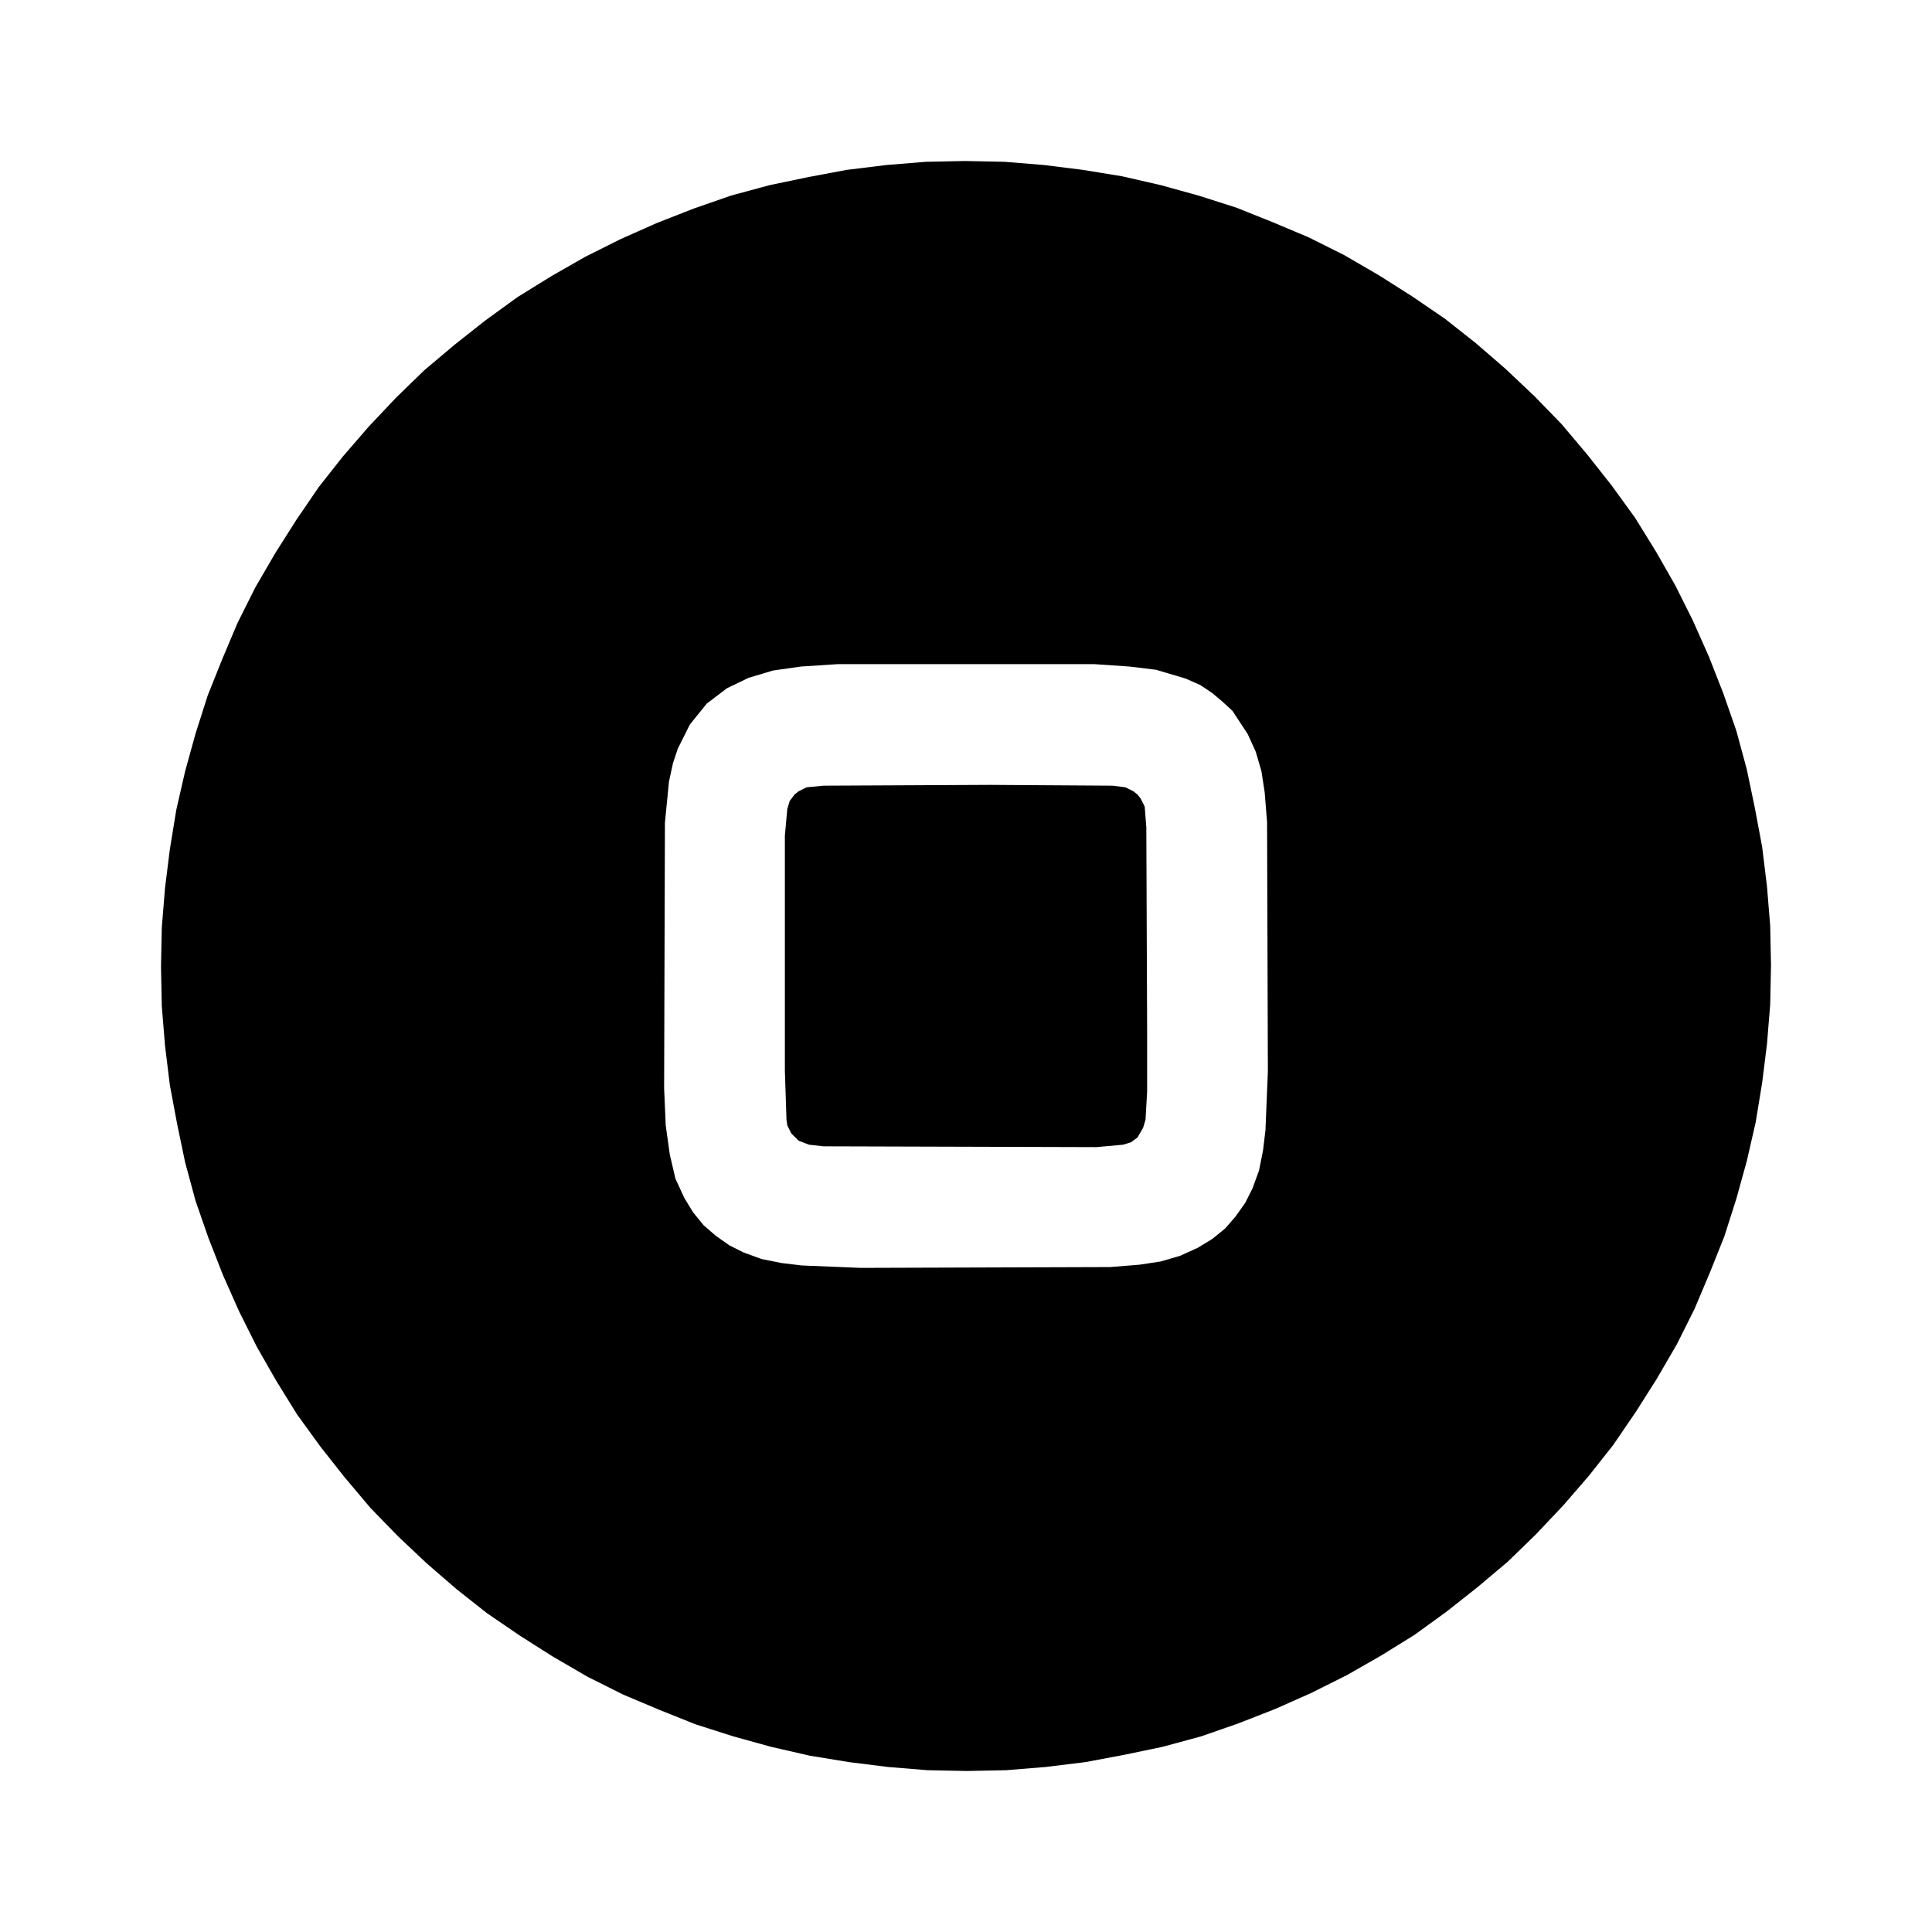
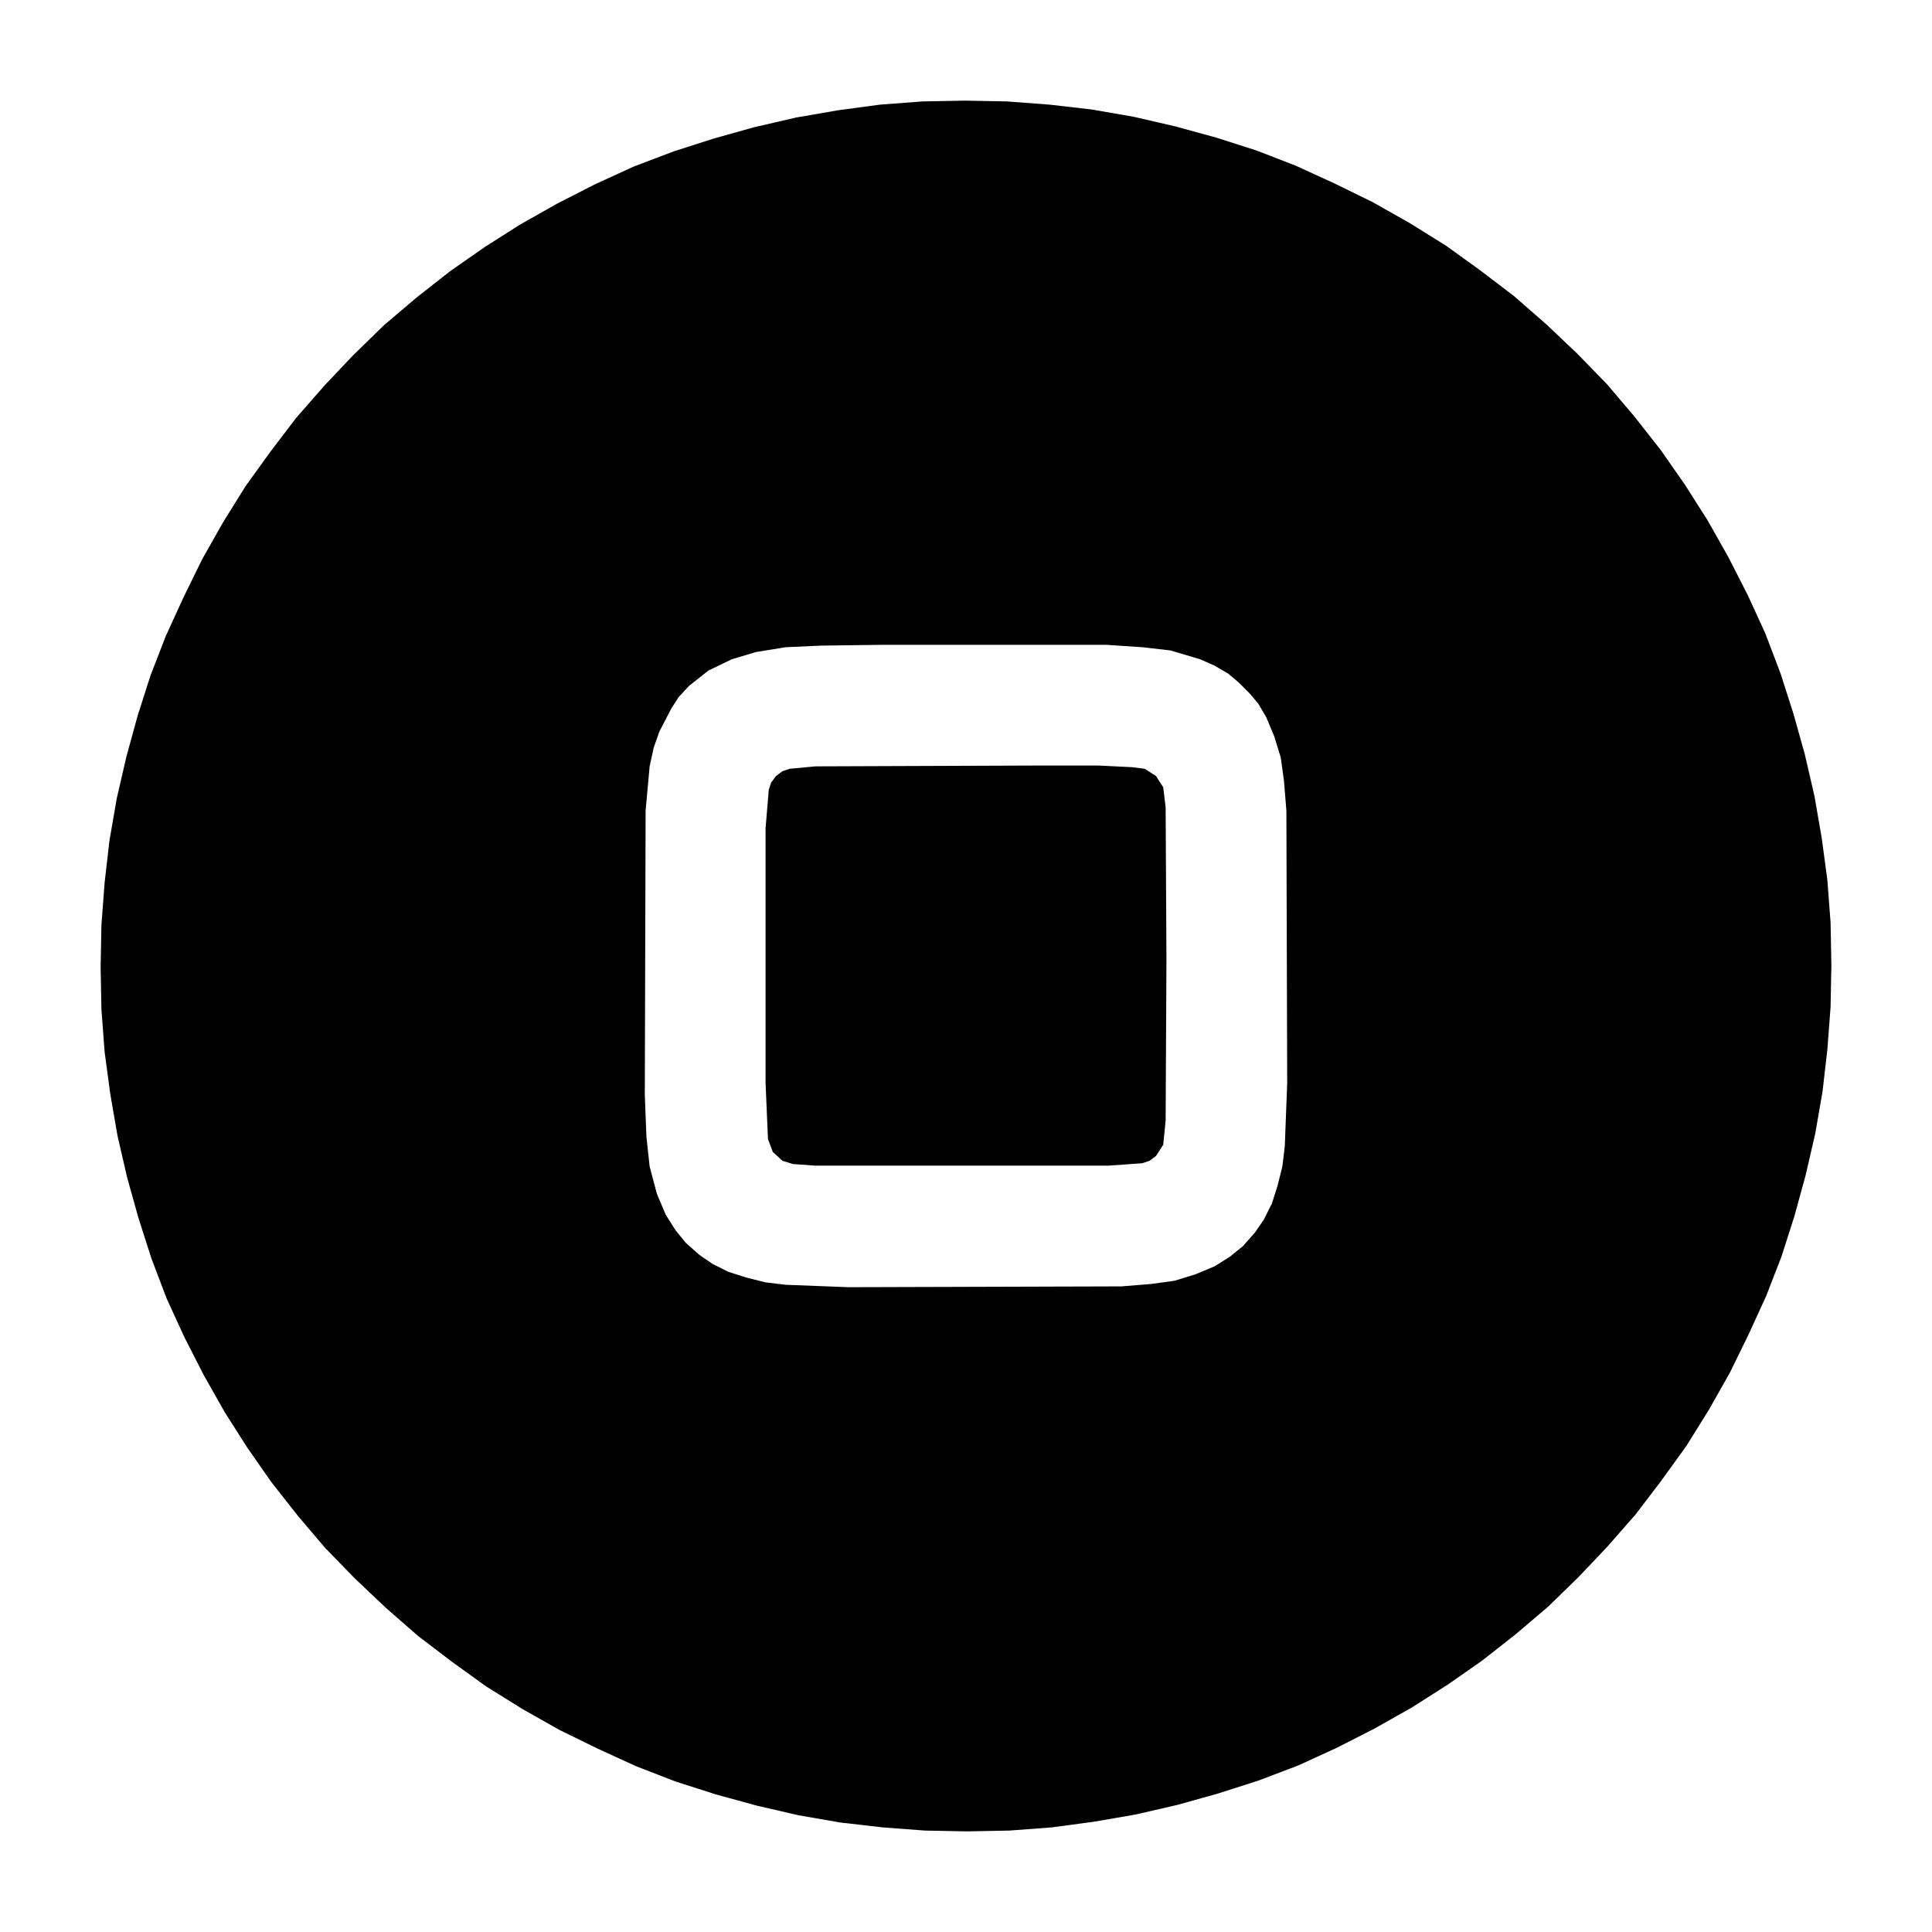
<svg xmlns="http://www.w3.org/2000/svg" viewBox="0 0 24 24" fill="currentColor">
-   <path fill-rule="evenodd" d="M22 11.99L21.99 11.5L21.95 11.01L21.89 10.52L21.8 10.04L21.7 9.56L21.57 9.08L21.41 8.62L21.23 8.16L21.03 7.71L20.81 7.27L20.57 6.85L20.31 6.43L20.02 6.03L19.72 5.65L19.4 5.27L19.06 4.92L18.7 4.58L18.33 4.26L17.95 3.96L17.54 3.68L17.13 3.42L16.7 3.17L16.26 2.95L15.81 2.76L15.36 2.58L14.89 2.43L14.42 2.3L13.94 2.19L13.45 2.11L12.97 2.05L12.48 2.01L11.99 2L11.5 2.01L11.01 2.05L10.52 2.11L10.04 2.2L9.56 2.3L9.08 2.43L8.62 2.59L8.16 2.77L7.71 2.97L7.27 3.19L6.85 3.43L6.43 3.69L6.03 3.98L5.65 4.28L5.27 4.6L4.92 4.94L4.58 5.3L4.26 5.67L3.96 6.05L3.68 6.46L3.42 6.87L3.17 7.3L2.95 7.74L2.76 8.19L2.58 8.64L2.43 9.11L2.3 9.58L2.19 10.06L2.11 10.55L2.05 11.03L2.01 11.52L2 12.01L2.01 12.5L2.05 12.99L2.11 13.48L2.2 13.96L2.3 14.44L2.43 14.92L2.59 15.38L2.77 15.84L2.97 16.29L3.19 16.73L3.43 17.15L3.69 17.57L3.98 17.97L4.28 18.35L4.6 18.73L4.94 19.08L5.3 19.42L5.67 19.74L6.05 20.04L6.46 20.32L6.87 20.58L7.3 20.83L7.74 21.05L8.19 21.24L8.64 21.42L9.11 21.57L9.58 21.7L10.06 21.81L10.55 21.89L11.03 21.95L11.52 21.99L12.01 22L12.5 21.99L12.99 21.95L13.48 21.89L13.96 21.8L14.44 21.7L14.92 21.57L15.38 21.41L15.84 21.23L16.29 21.03L16.73 20.81L17.15 20.57L17.57 20.31L17.97 20.02L18.35 19.72L18.73 19.4L19.08 19.06L19.42 18.7L19.74 18.33L20.04 17.95L20.32 17.54L20.58 17.13L20.83 16.7L21.05 16.26L21.24 15.81L21.42 15.36L21.57 14.89L21.7 14.42L21.81 13.94L21.89 13.45L21.95 12.97L21.99 12.48ZM11.1 8.25L13.59 8.25L14.03 8.28L14.36 8.32L14.73 8.43L14.91 8.51L15.06 8.61L15.19 8.72L15.31 8.83L15.5 9.12L15.6 9.34L15.67 9.58L15.71 9.84L15.74 10.21L15.75 13.31L15.72 14.04L15.69 14.29L15.64 14.54L15.56 14.76L15.47 14.94L15.35 15.11L15.22 15.26L15.06 15.39L14.88 15.5L14.66 15.6L14.42 15.67L14.16 15.71L13.79 15.74L10.69 15.75L9.96 15.72L9.71 15.69L9.46 15.64L9.24 15.56L9.06 15.47L8.89 15.35L8.74 15.22L8.61 15.06L8.5 14.88L8.39 14.64L8.32 14.34L8.27 13.98L8.25 13.52L8.26 10.22L8.31 9.71L8.36 9.48L8.42 9.3L8.57 9L8.78 8.74L9.03 8.55L9.3 8.42L9.6 8.33L9.95 8.28L10.41 8.25ZM9.77 13.91L9.78 13.98L9.83 14.08L9.92 14.17L10.05 14.22L10.23 14.24L13.62 14.25L13.95 14.22L14.05 14.19L14.13 14.13L14.2 14.01L14.23 13.91L14.25 13.56L14.25 12.8L14.24 10.28L14.22 10.02L14.17 9.92L14.13 9.87L14.08 9.83L13.98 9.78L13.82 9.76L12.3 9.75L10.23 9.76L10.02 9.78L9.92 9.83L9.87 9.87L9.81 9.95L9.78 10.05L9.75 10.38L9.75 13.3Z" />
+   <path fill-rule="evenodd" d="M22.75 11.99L22.74 11.46L22.7 10.93L22.63 10.41L22.54 9.89L22.42 9.37L22.28 8.87L22.12 8.37L21.93 7.87L21.71 7.39L21.47 6.92L21.21 6.46L20.93 6.02L20.63 5.59L20.3 5.17L19.96 4.77L19.59 4.39L19.21 4.03L18.81 3.68L18.39 3.36L17.96 3.05L17.51 2.77L17.05 2.51L16.58 2.28L16.1 2.06L15.61 1.87L15.11 1.71L14.6 1.57L14.08 1.45L13.56 1.36L13.04 1.3L12.51 1.26L11.99 1.25L11.46 1.26L10.93 1.3L10.41 1.37L9.89 1.46L9.37 1.58L8.87 1.72L8.37 1.88L7.87 2.07L7.39 2.29L6.92 2.53L6.46 2.79L6.02 3.07L5.59 3.37L5.17 3.7L4.77 4.04L4.39 4.41L4.03 4.79L3.68 5.19L3.36 5.61L3.05 6.04L2.77 6.49L2.51 6.95L2.28 7.42L2.06 7.9L1.87 8.39L1.71 8.89L1.57 9.4L1.45 9.92L1.36 10.44L1.3 10.96L1.26 11.49L1.25 12.01L1.26 12.54L1.3 13.07L1.37 13.59L1.46 14.11L1.58 14.63L1.72 15.13L1.88 15.63L2.07 16.13L2.29 16.61L2.53 17.08L2.79 17.54L3.07 17.98L3.37 18.41L3.7 18.83L4.04 19.23L4.41 19.61L4.79 19.97L5.19 20.32L5.61 20.64L6.04 20.95L6.49 21.23L6.95 21.49L7.42 21.72L7.9 21.94L8.39 22.13L8.89 22.29L9.4 22.43L9.92 22.55L10.44 22.64L10.96 22.7L11.49 22.74L12.01 22.75L12.54 22.74L13.07 22.7L13.59 22.63L14.11 22.54L14.63 22.42L15.13 22.28L15.63 22.12L16.13 21.93L16.61 21.71L17.08 21.47L17.54 21.21L17.98 20.93L18.41 20.63L18.83 20.3L19.23 19.96L19.61 19.59L19.97 19.21L20.32 18.81L20.64 18.39L20.95 17.96L21.23 17.51L21.49 17.05L21.72 16.58L21.94 16.1L22.13 15.61L22.29 15.11L22.43 14.6L22.55 14.08L22.64 13.56L22.7 13.04L22.74 12.51ZM10.97 8.01L13.74 8.01L14.19 8.04L14.54 8.08L14.91 8.19L15.09 8.27L15.26 8.37L15.39 8.48L15.52 8.61L15.63 8.74L15.73 8.91L15.83 9.15L15.91 9.41L15.95 9.7L15.98 10.07L15.99 13.46L15.96 14.24L15.93 14.49L15.87 14.73L15.8 14.95L15.7 15.15L15.59 15.31L15.44 15.48L15.28 15.61L15.09 15.73L14.85 15.83L14.59 15.91L14.3 15.95L13.93 15.98L10.54 15.99L9.76 15.96L9.51 15.93L9.27 15.87L9.05 15.8L8.85 15.7L8.69 15.59L8.52 15.44L8.39 15.28L8.27 15.09L8.16 14.83L8.07 14.49L8.03 14.12L8.01 13.6L8.02 10.07L8.07 9.52L8.12 9.29L8.19 9.09L8.34 8.8L8.43 8.66L8.56 8.52L8.8 8.33L9.09 8.19L9.39 8.1L9.76 8.04L10.2 8.02ZM9.54 14.15L9.6 14.31L9.72 14.42L9.85 14.46L10.13 14.48L13.77 14.48L14.19 14.45L14.28 14.42L14.36 14.36L14.45 14.22L14.48 13.92L14.49 11.92L14.48 10.03L14.45 9.78L14.36 9.64L14.22 9.55L14.06 9.53L13.65 9.51L12.83 9.51L10.13 9.52L9.81 9.55L9.72 9.58L9.64 9.64L9.58 9.72L9.55 9.81L9.51 10.29L9.51 13.45Z" />
</svg>
